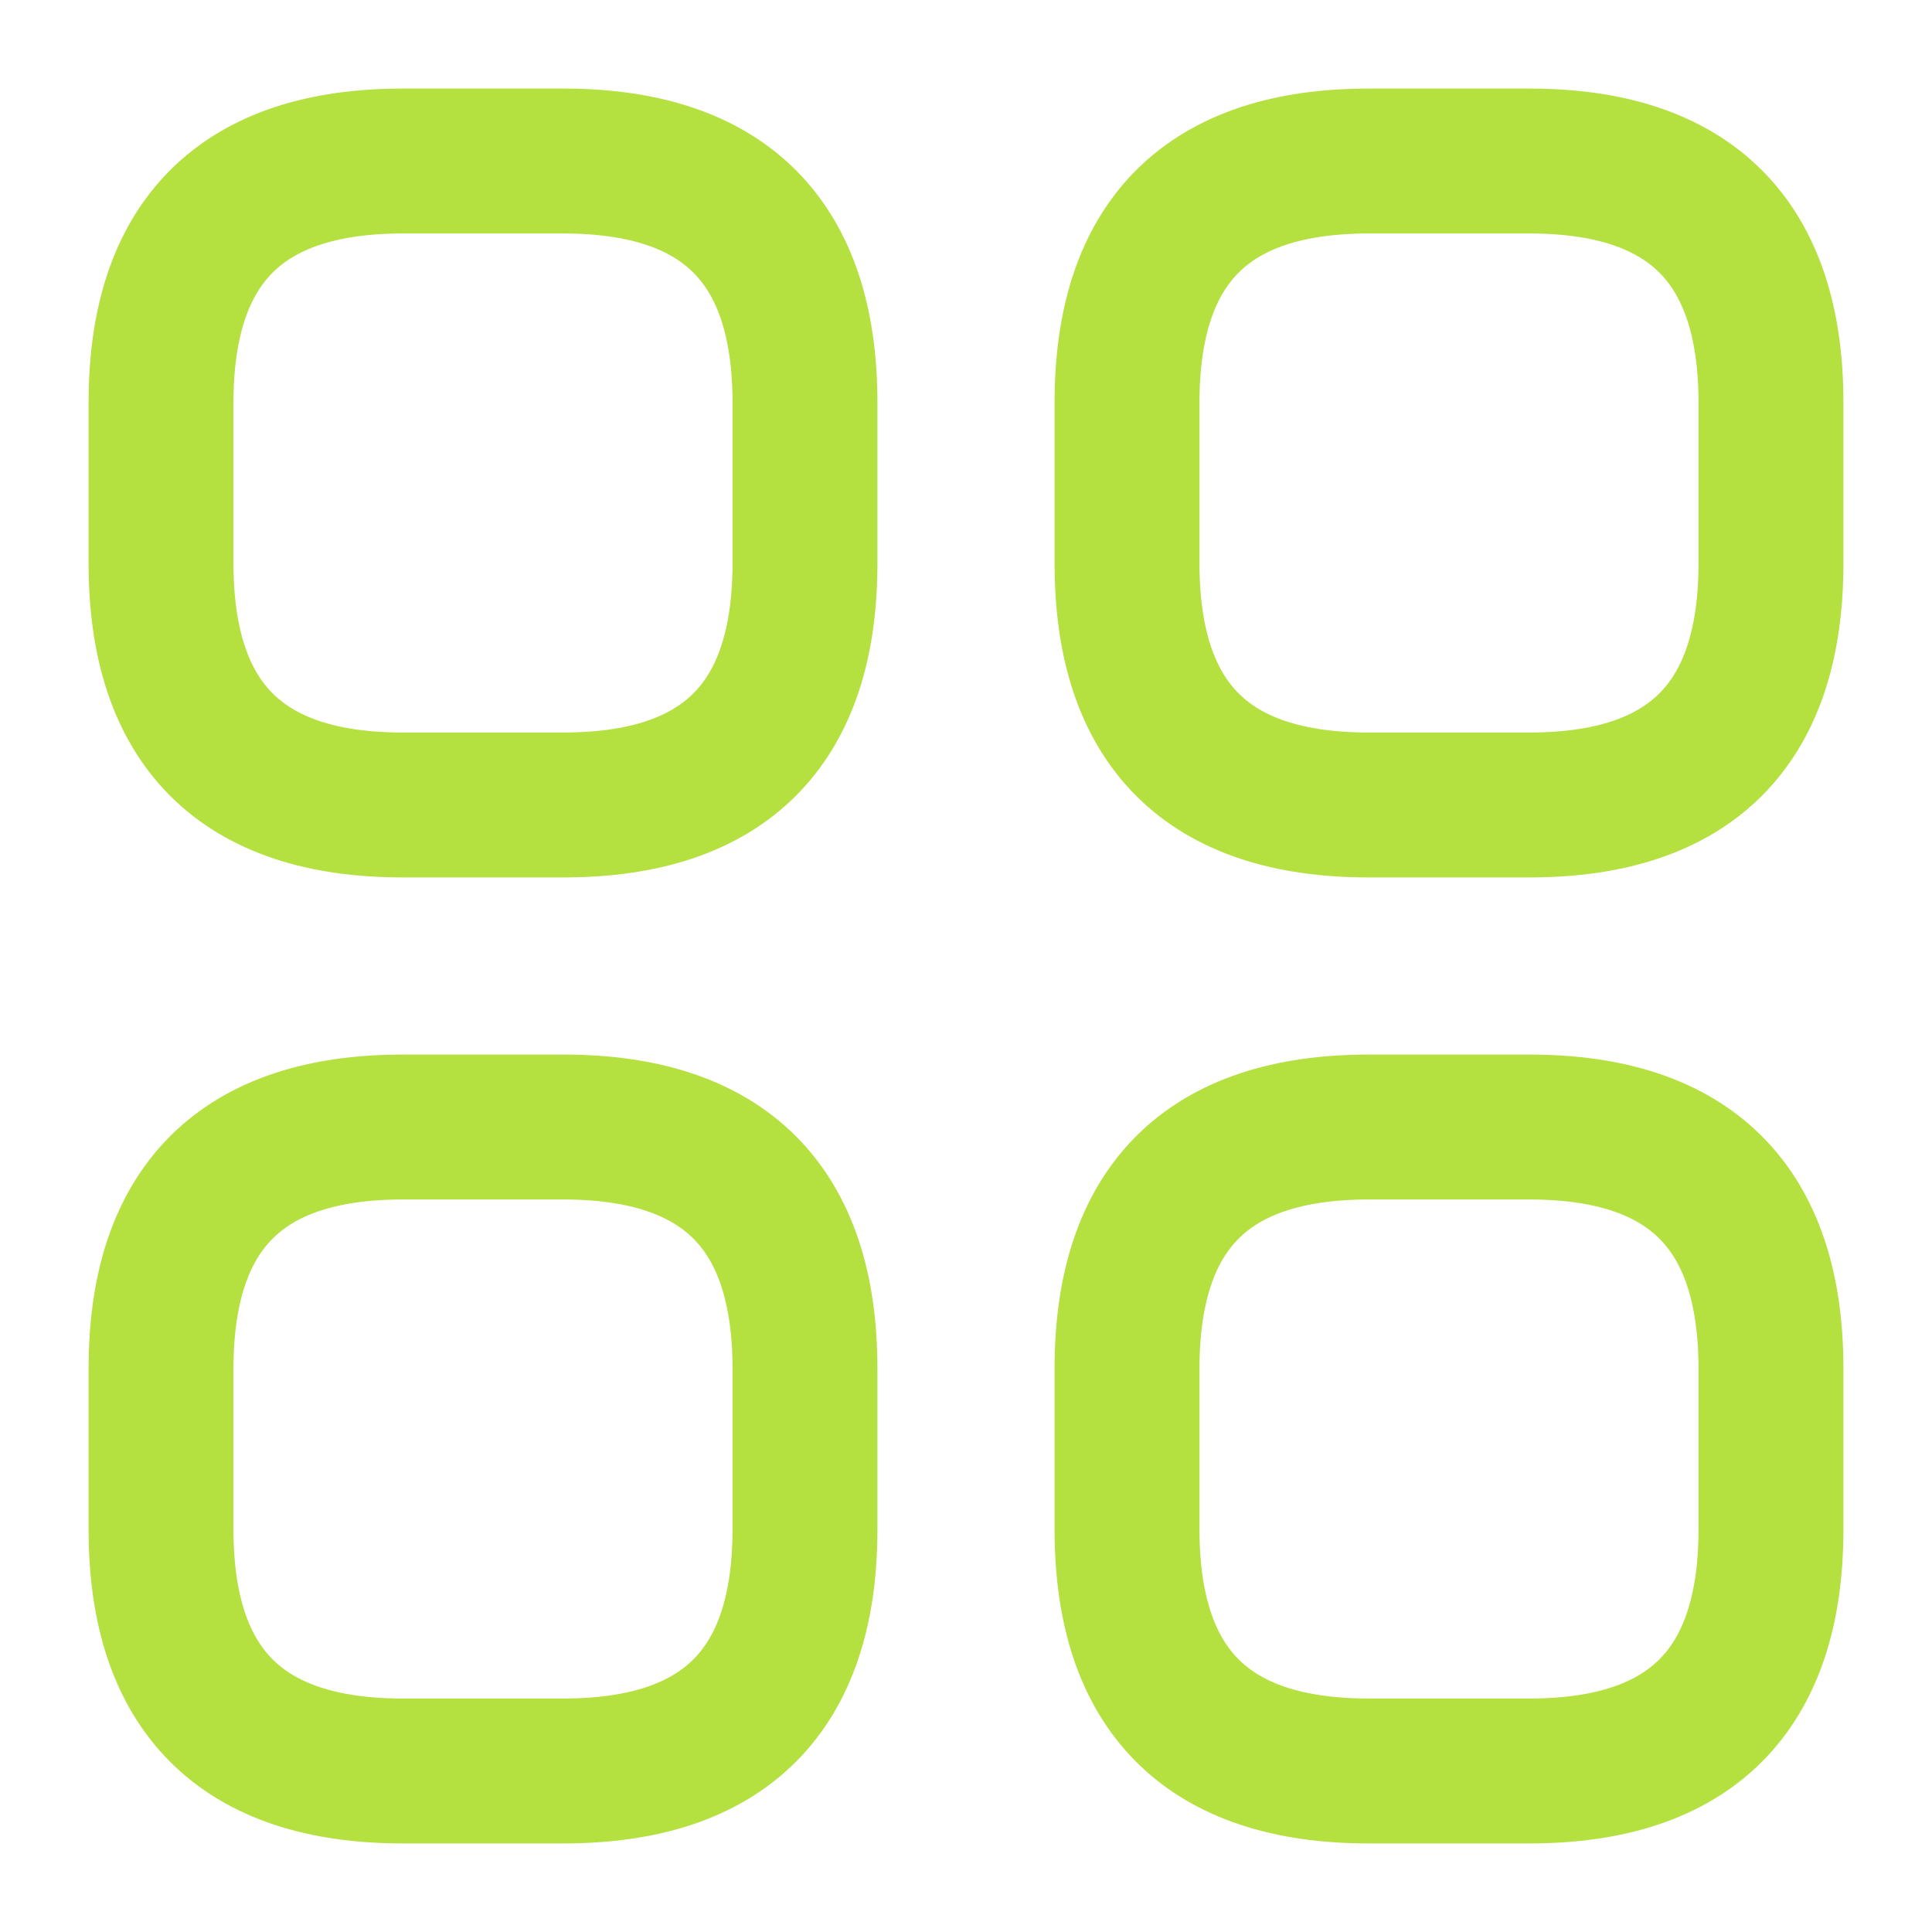
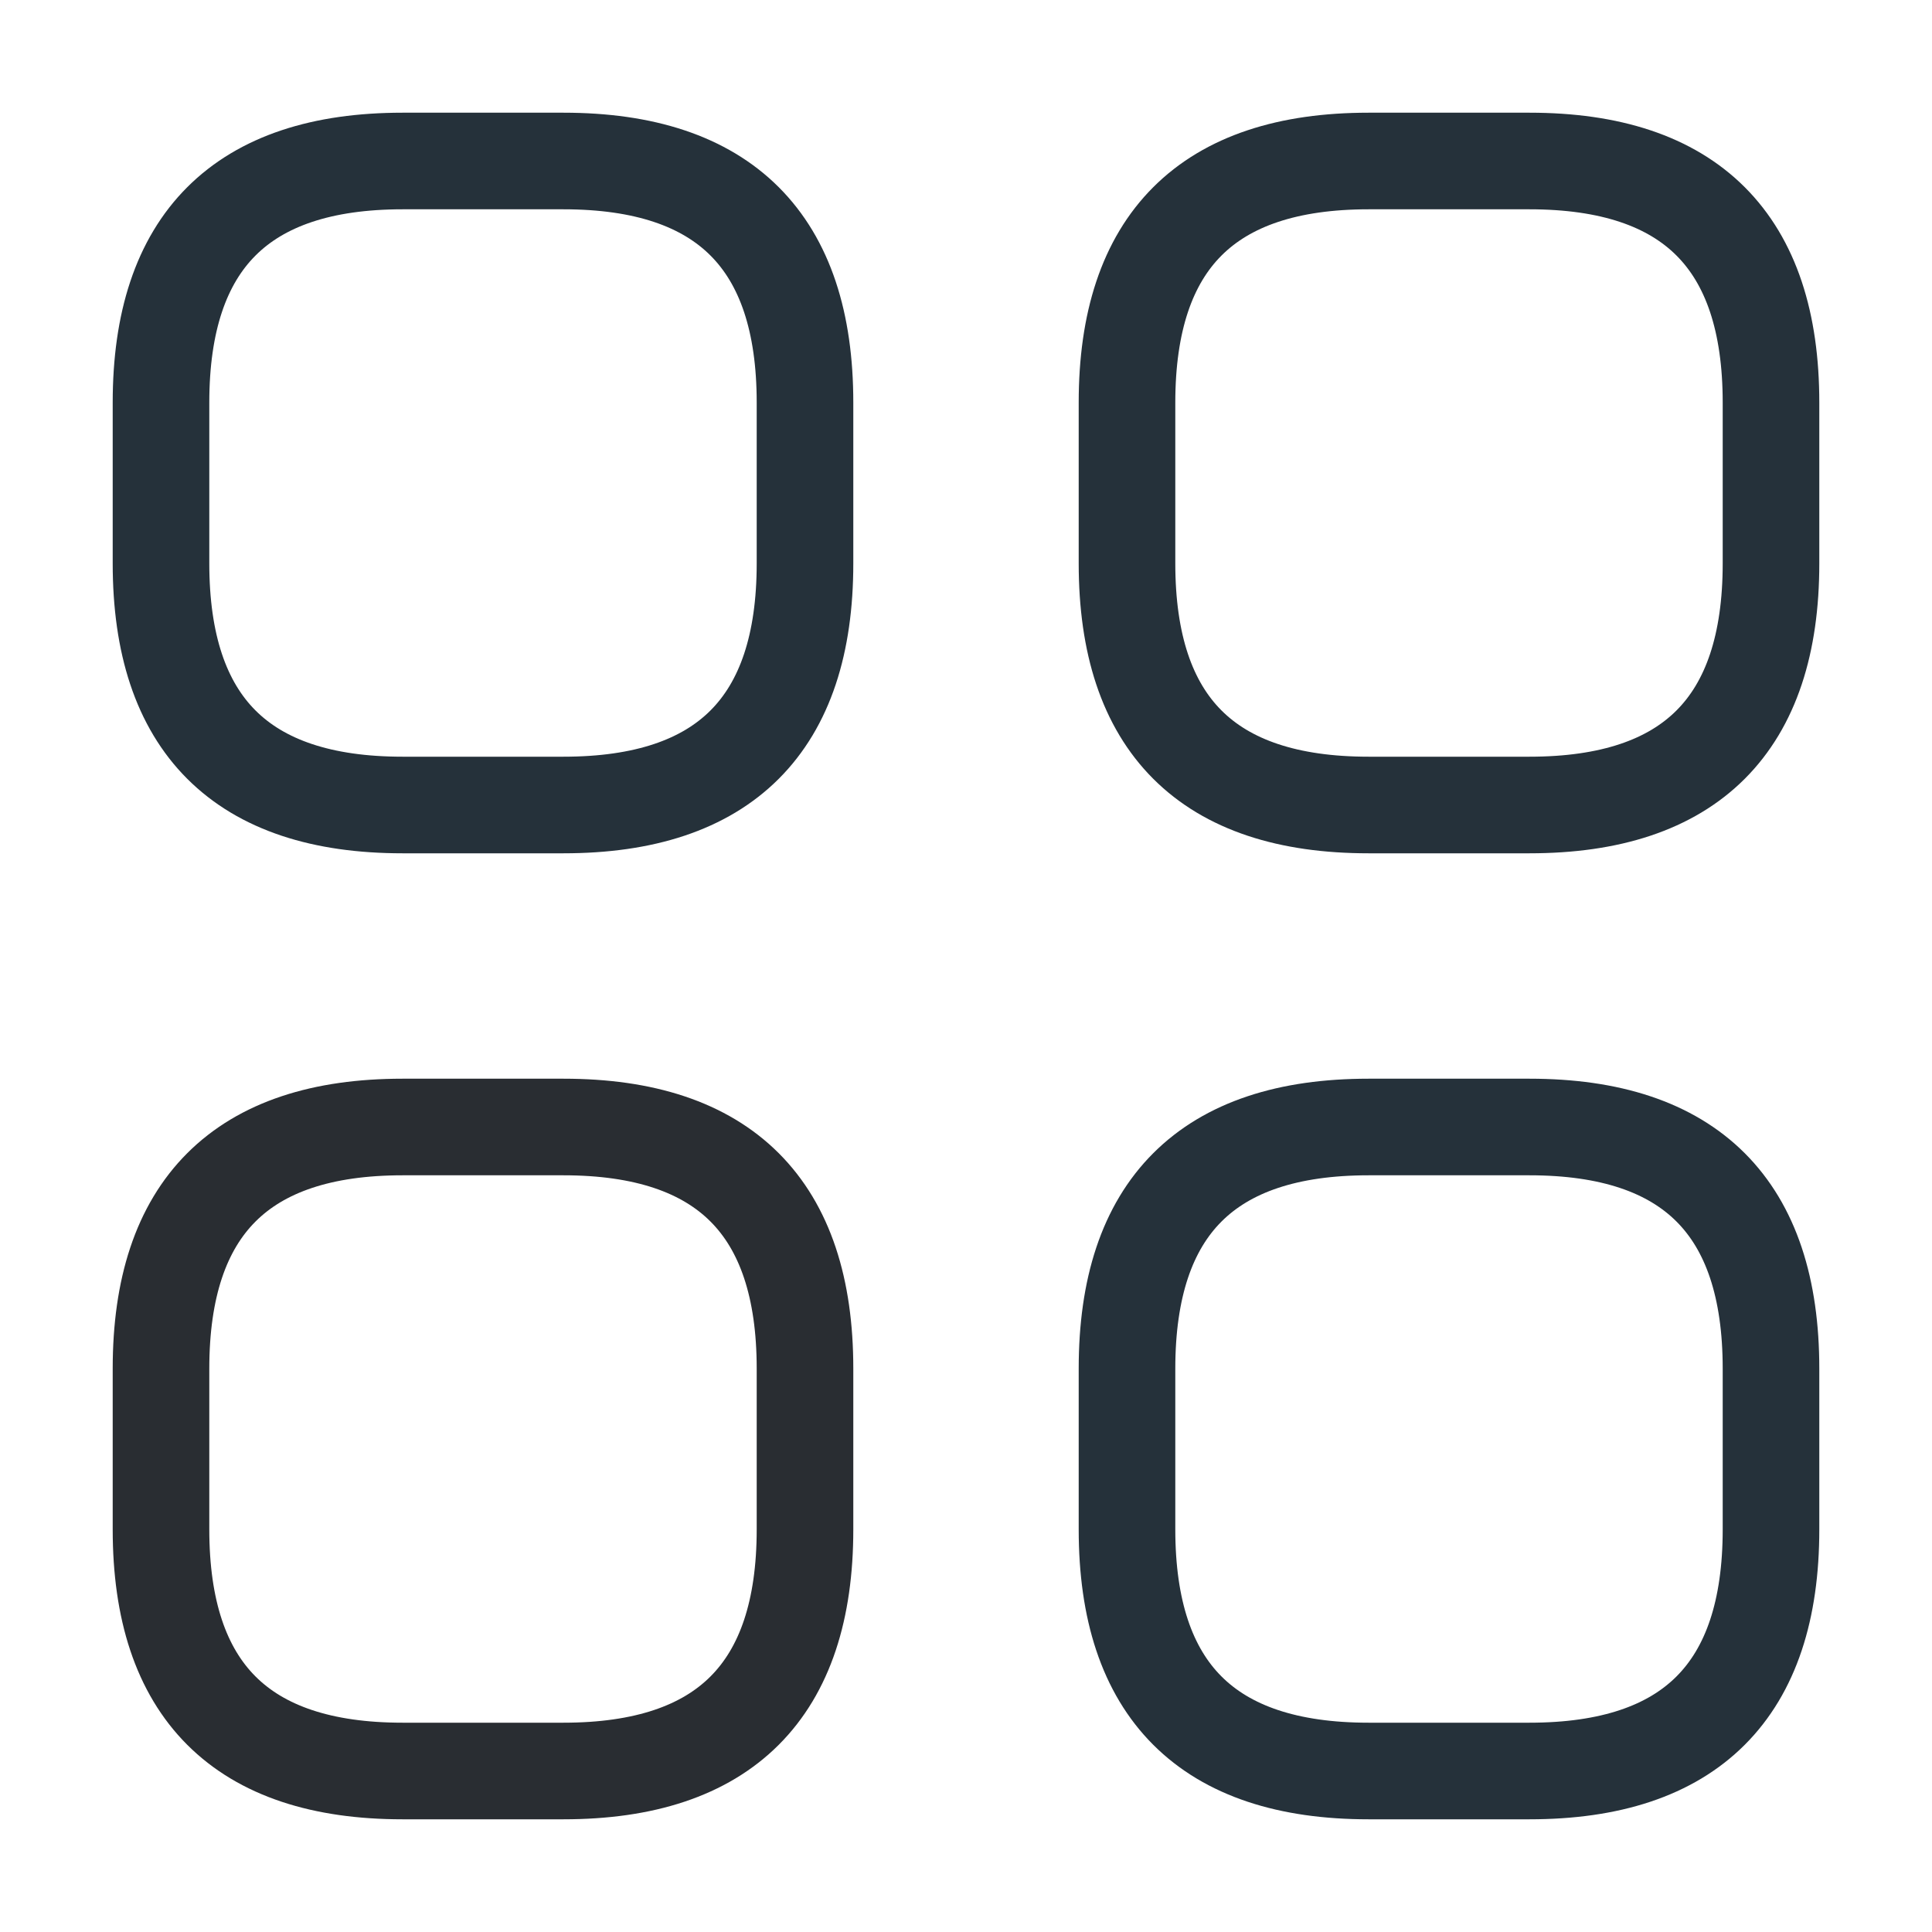
- <svg xmlns="http://www.w3.org/2000/svg" width="20" height="20" viewBox="0 0 20 20" fill="none">
-   <path d="M4.167 8.333H5.833C7.5 8.333 8.333 7.5 8.333 5.833V4.167C8.333 2.5 7.5 1.667 5.833 1.667H4.167C2.5 1.667 1.667 2.5 1.667 4.167V5.833C1.667 7.5 2.5 8.333 4.167 8.333Z" stroke="#B4E040" stroke-width="1.5" stroke-miterlimit="10" stroke-linecap="round" stroke-linejoin="round" />
-   <path d="M14.167 8.333H15.833C17.5 8.333 18.333 7.5 18.333 5.833V4.167C18.333 2.5 17.5 1.667 15.833 1.667H14.167C12.5 1.667 11.667 2.5 11.667 4.167V5.833C11.667 7.5 12.5 8.333 14.167 8.333Z" stroke="#B4E040" stroke-width="1.5" stroke-miterlimit="10" stroke-linecap="round" stroke-linejoin="round" />
-   <path d="M14.167 18.333H15.833C17.5 18.333 18.333 17.5 18.333 15.833V14.167C18.333 12.5 17.5 11.667 15.833 11.667H14.167C12.5 11.667 11.667 12.5 11.667 14.167V15.833C11.667 17.5 12.5 18.333 14.167 18.333Z" stroke="#B4E040" stroke-width="1.5" stroke-miterlimit="10" stroke-linecap="round" stroke-linejoin="round" />
-   <path d="M4.167 18.333H5.833C7.5 18.333 8.333 17.5 8.333 15.833V14.167C8.333 12.5 7.5 11.667 5.833 11.667H4.167C2.5 11.667 1.667 12.5 1.667 14.167V15.833C1.667 17.5 2.5 18.333 4.167 18.333Z" stroke="#B4E040" stroke-width="1.5" stroke-miterlimit="10" stroke-linecap="round" stroke-linejoin="round" />
+ <svg xmlns="http://www.w3.org/2000/svg" width="30" height="30" viewBox="0 0 30 30" fill="none">
+   <path d="M6.25 12.5H8.75C11.25 12.5 12.5 11.25 12.5 8.75V6.25C12.5 3.75 11.25 2.5 8.75 2.5H6.25C3.75 2.5 2.5 3.75 2.5 6.25V8.75C2.5 11.25 3.75 12.5 6.25 12.5Z" stroke="#25313A" stroke-width="1.5" stroke-miterlimit="10" stroke-linecap="round" stroke-linejoin="round" />
+   <path d="M21.25 12.5H23.75C26.25 12.5 27.5 11.25 27.5 8.75V6.25C27.5 3.75 26.25 2.5 23.75 2.5H21.25C18.75 2.5 17.5 3.75 17.5 6.25V8.75C17.5 11.25 18.75 12.5 21.25 12.5Z" stroke="#25313A" stroke-width="1.5" stroke-miterlimit="10" stroke-linecap="round" stroke-linejoin="round" />
+   <path d="M21.25 27.5H23.75C26.25 27.5 27.5 26.25 27.5 23.75V21.25C27.5 18.75 26.25 17.5 23.75 17.5H21.25C18.75 17.5 17.5 18.75 17.5 21.25V23.75C17.5 26.25 18.75 27.5 21.25 27.5Z" stroke="#25313A" stroke-width="1.5" stroke-miterlimit="10" stroke-linecap="round" stroke-linejoin="round" />
+   <path d="M6.25 27.5H8.75C11.25 27.5 12.5 26.25 12.5 23.75V21.25C12.5 18.75 11.25 17.5 8.75 17.5H6.25C3.75 17.5 2.5 18.75 2.5 21.25V23.75C2.5 26.25 3.75 27.5 6.25 27.5Z" stroke="#292D32" stroke-width="1.5" stroke-miterlimit="10" stroke-linecap="round" stroke-linejoin="round" />
</svg>
